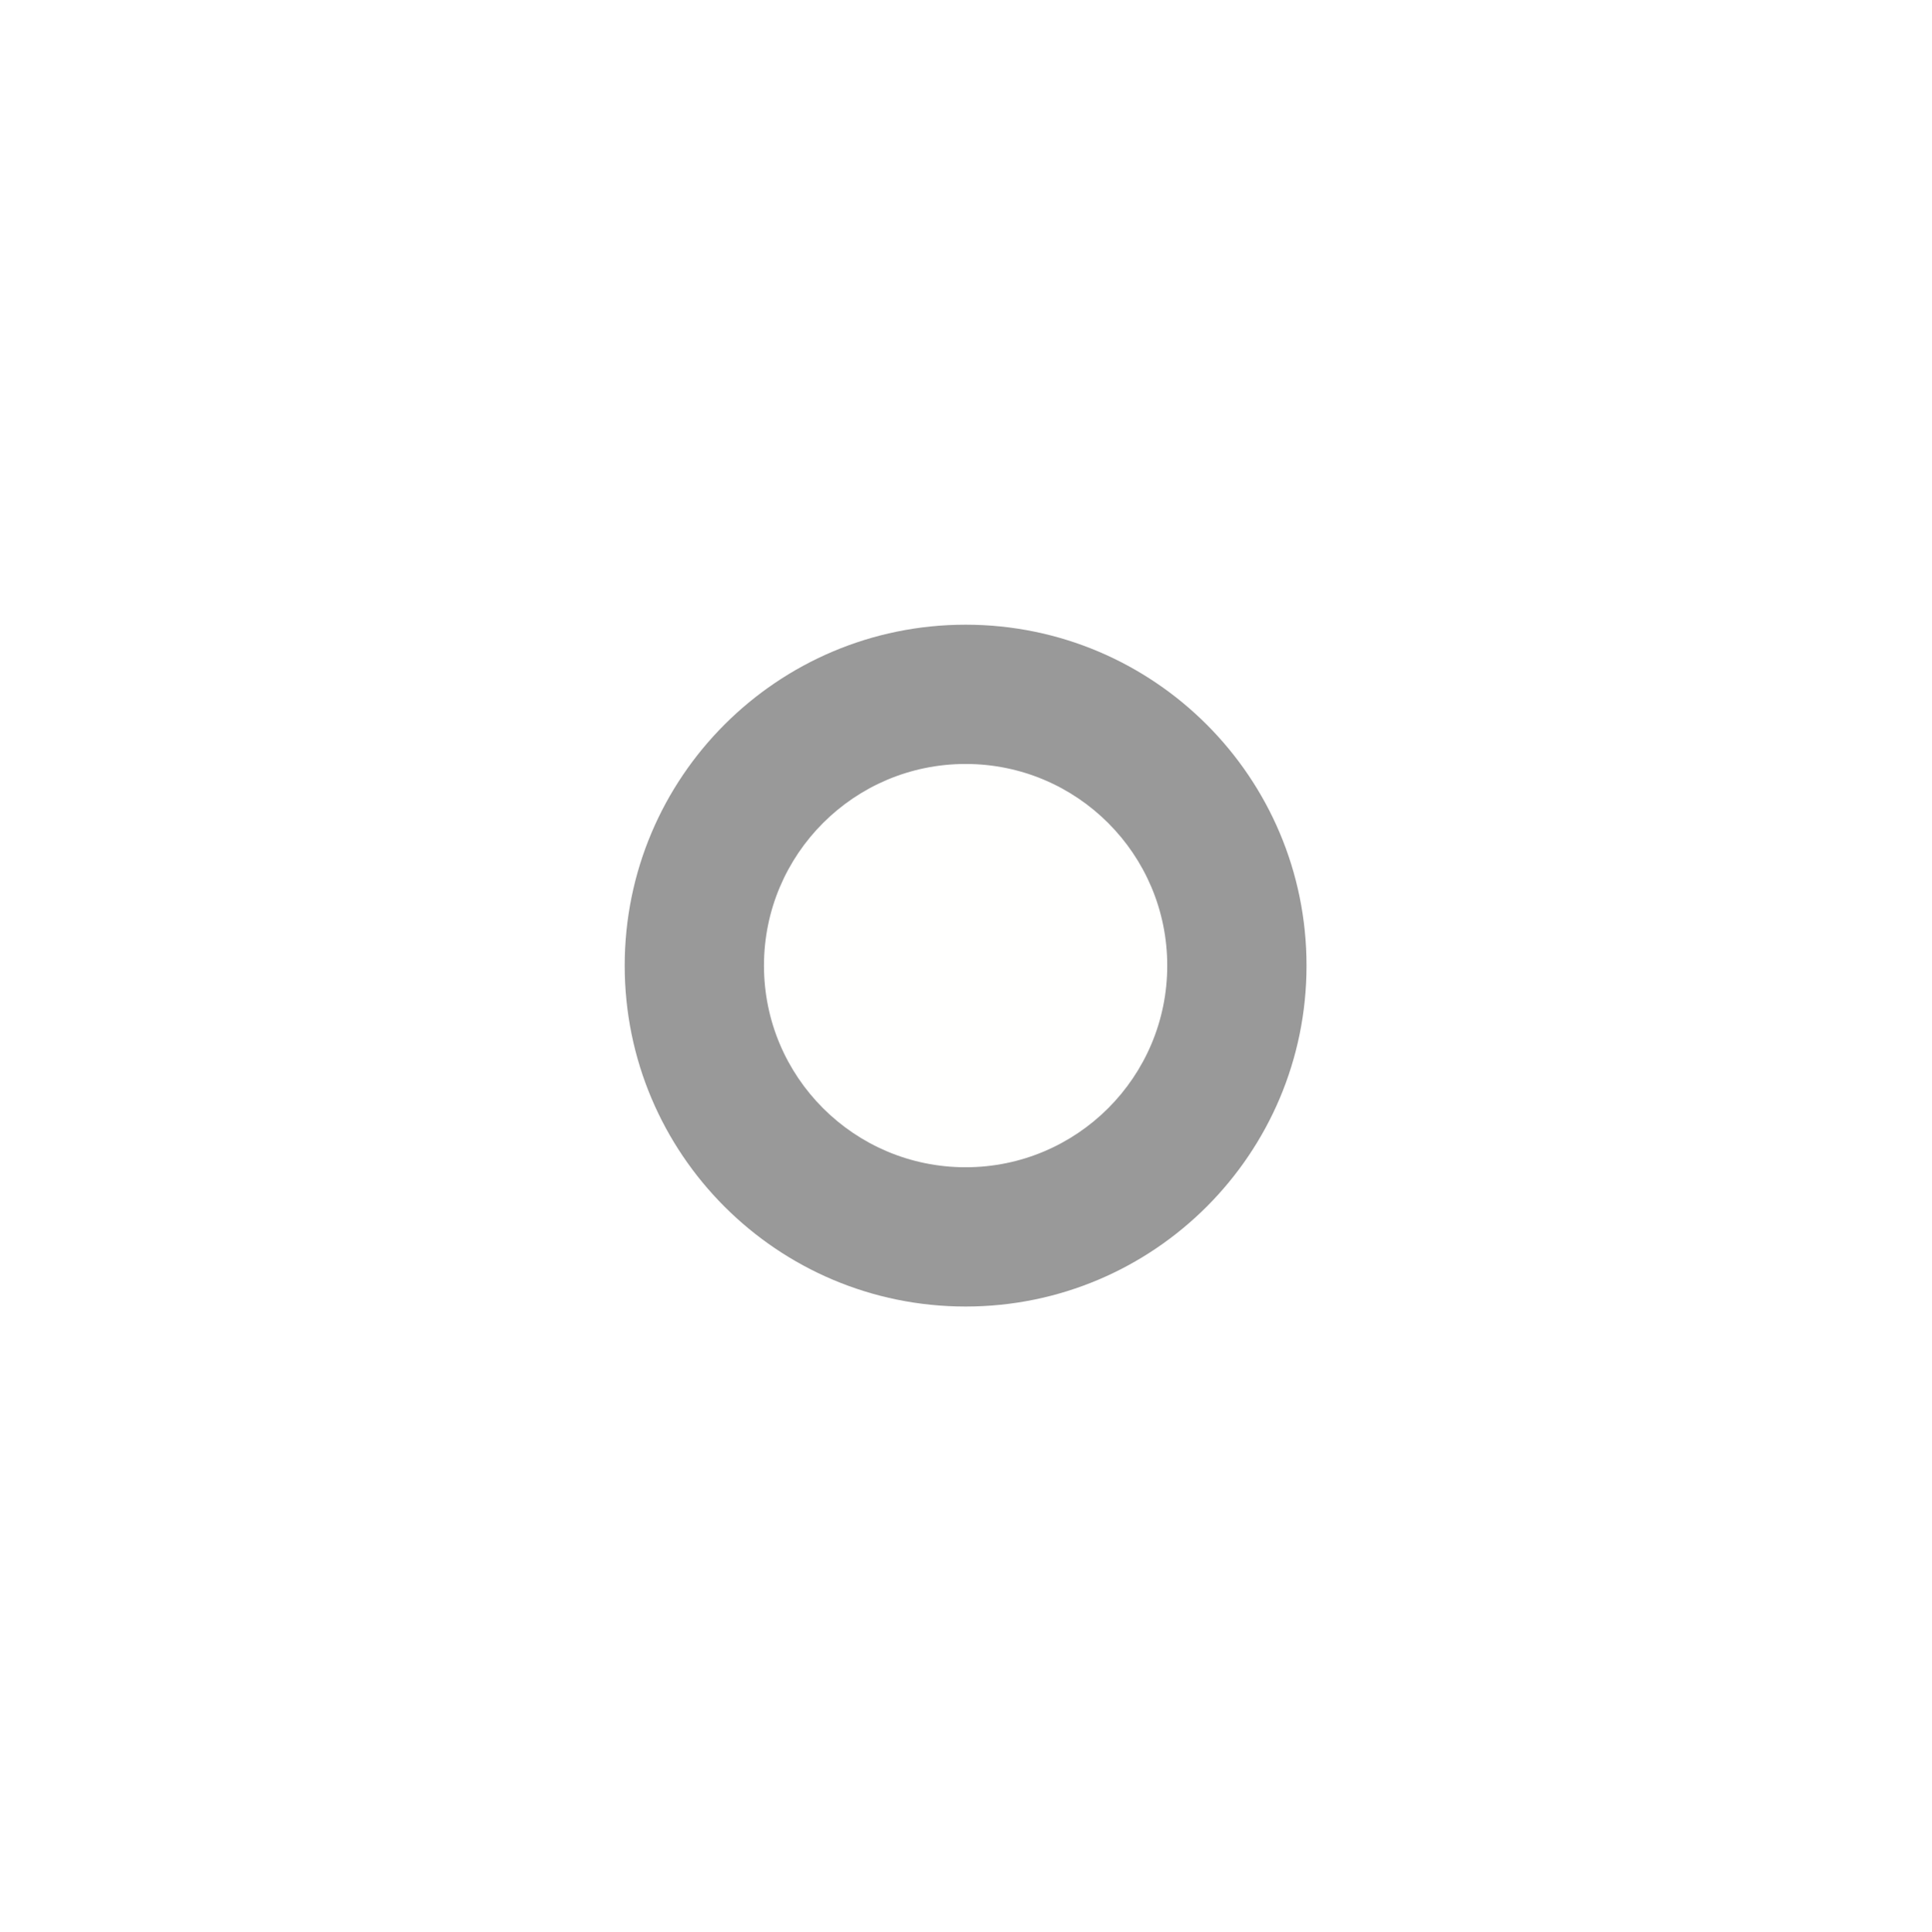
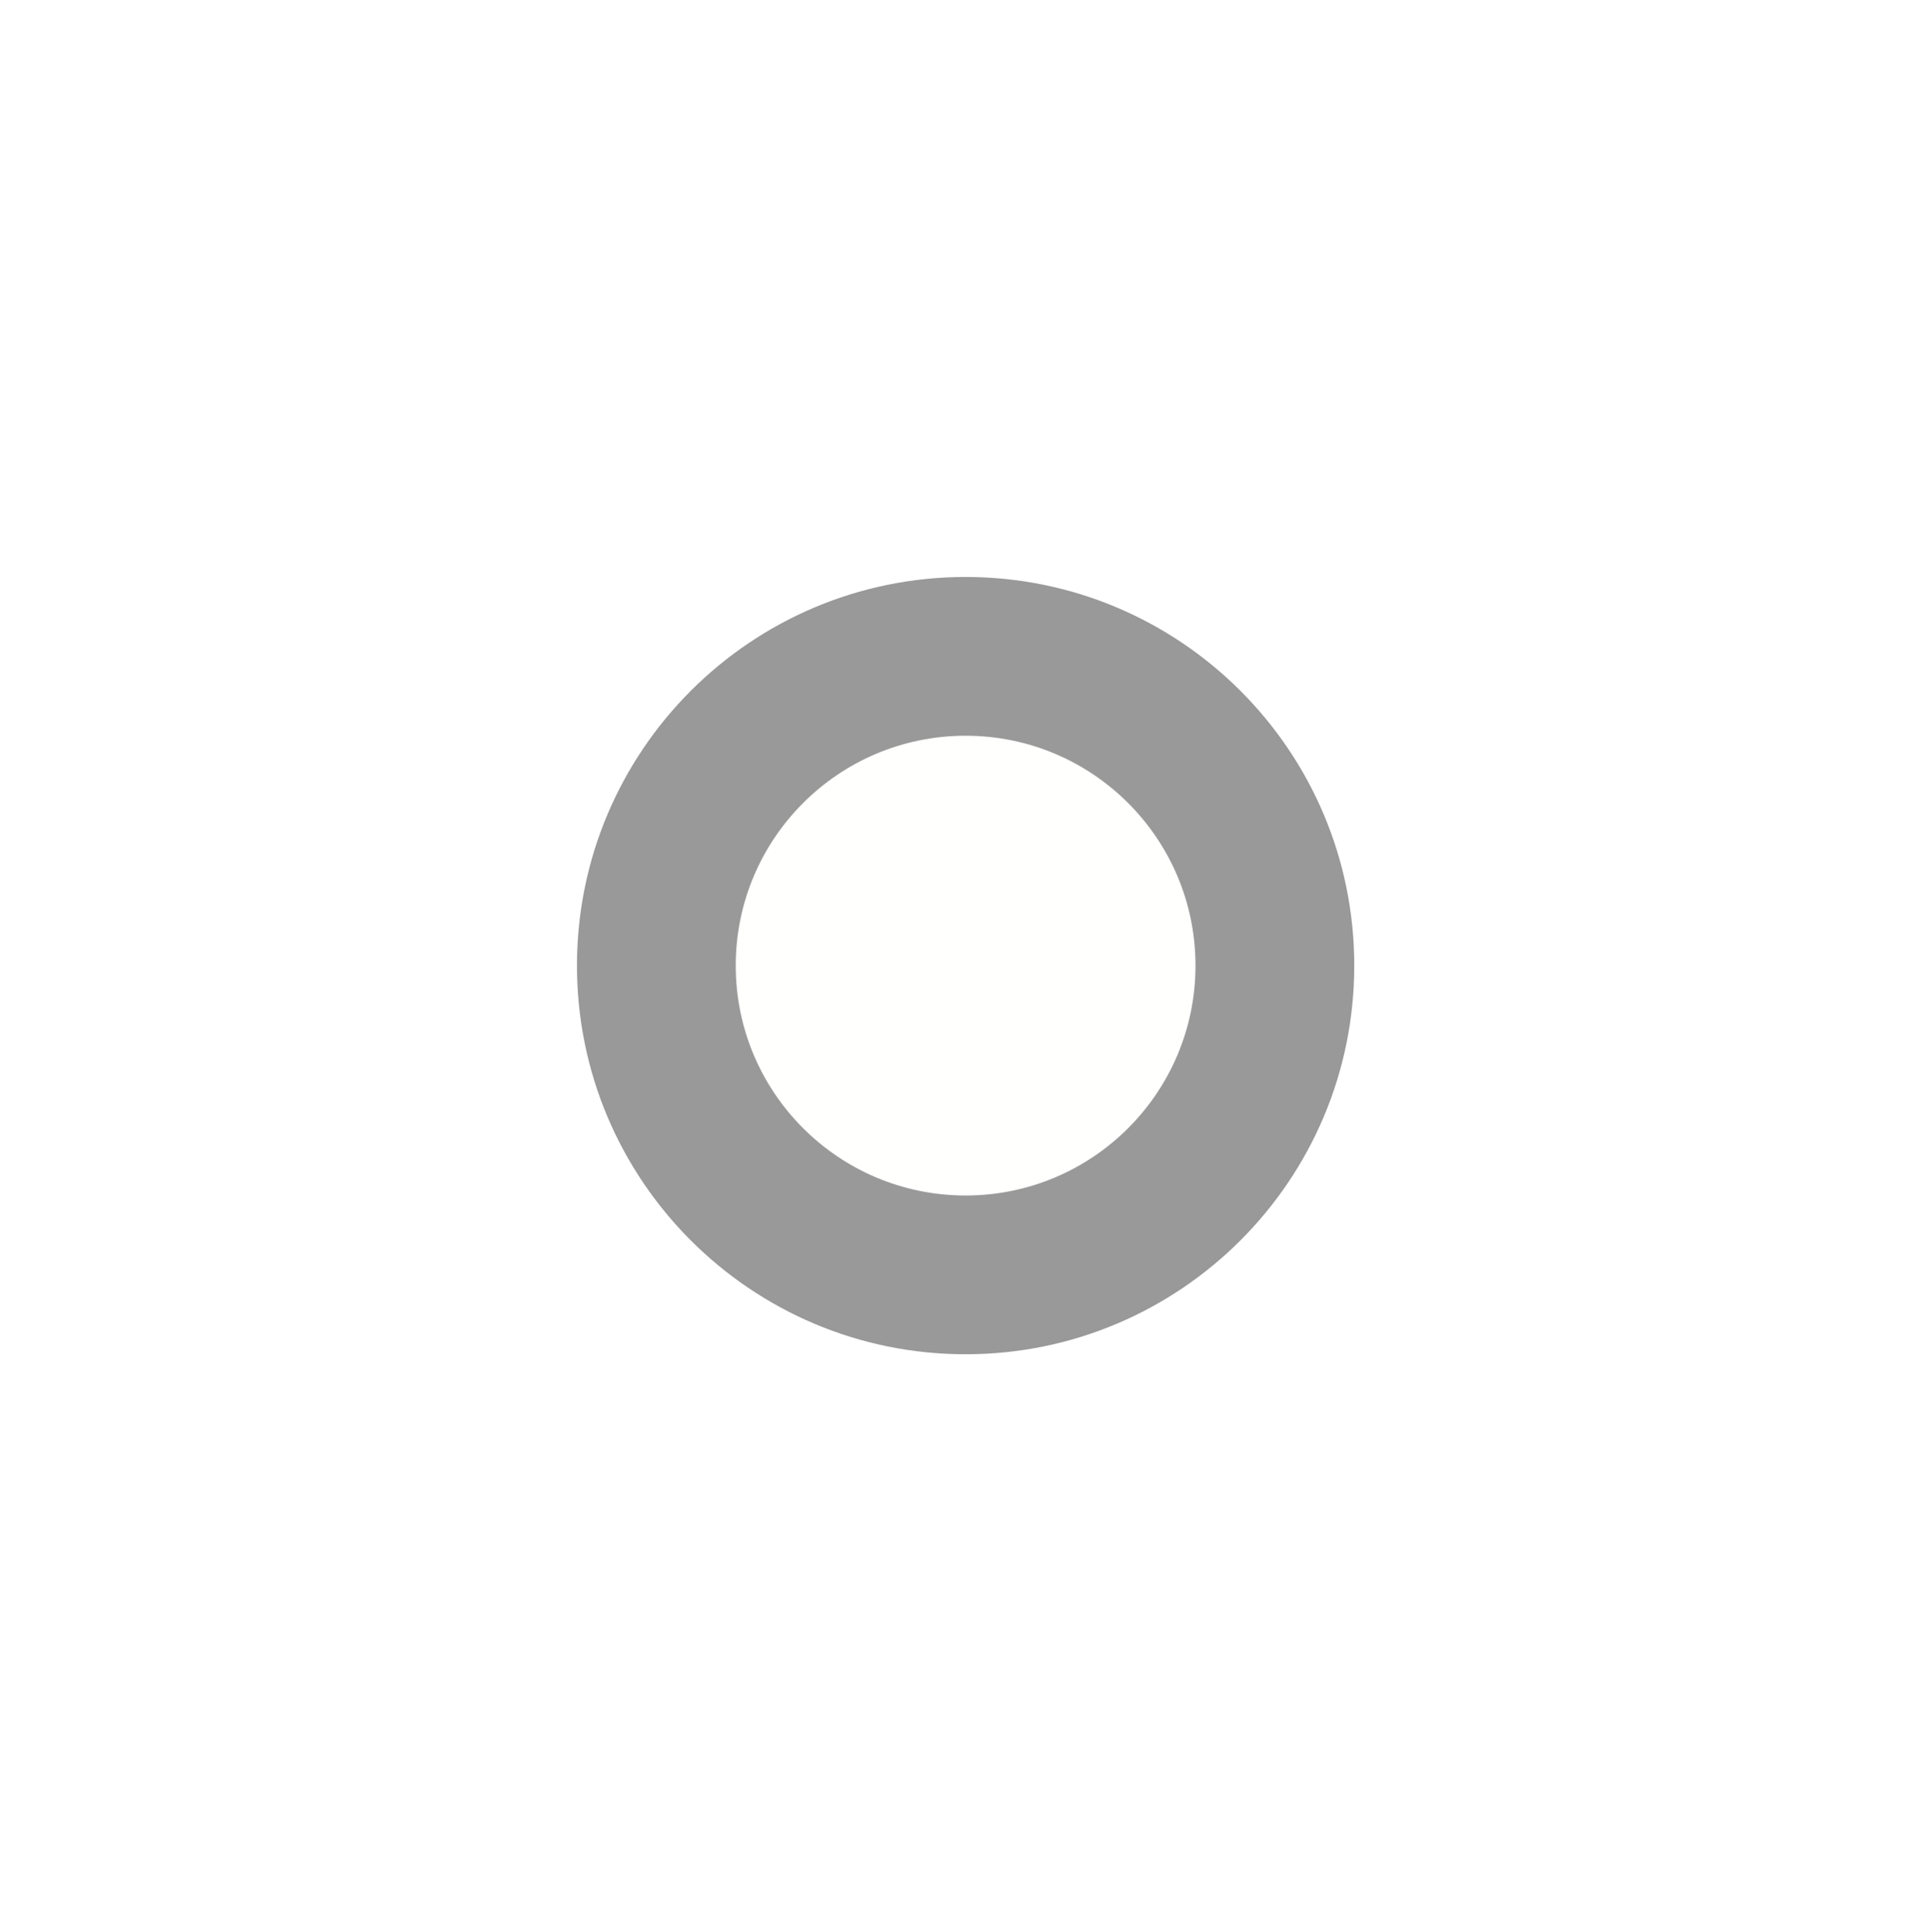
<svg xmlns="http://www.w3.org/2000/svg" width="580" height="580" id="svg2" version="1.1">
  <defs id="defs13" />
-   <g id="g5-0" transform="matrix(1.455443,0,0,1.455443,-132.0785,-132.0785)" style="fill:#000000;opacity:0.4;fill-opacity:1;stroke:none">
+   <g id="g5-0" transform="matrix(1.659205,0,0,1.659205,-191.1695,-191.1695)" style="opacity:0.4;fill:#000000;fill-opacity:1;stroke:none">
    <g id="g1327-7" style="fill:#000000;fill-opacity:1;stroke:none" />
-     <circle cx="290" cy="290" r="70.348" id="svg_1-3" d="m 360.348,290 c 0,38.852 -31.496,70.348 -70.348,70.348 -38.852,0 -70.348,-31.496 -70.348,-70.348 0,-38.852 31.496,-70.348 70.348,-70.348 38.852,0 70.348,31.496 70.348,70.348 z" style="fill:#000000;stroke:none;stroke-width:5;fill-opacity:1" />
+     <circle cx="290" cy="290" r="70.348" id="svg_1-3" style="fill:#000000;fill-opacity:1;stroke:none;stroke-width:5" />
  </g>
-   <g id="g5" transform="matrix(0.8313173,0,0,0.8313173,48.91797,48.91797)">
+   <g id="g5" transform="matrix(0.9477018,0,0,0.9477018,15.16648,15.16648)">
    <g id="g1327" />
-     <circle cx="290" cy="290" r="70.348" id="svg_1" d="m 360.348,290 c 0,38.852 -31.496,70.348 -70.348,70.348 -38.852,0 -70.348,-31.496 -70.348,-70.348 0,-38.852 31.496,-70.348 70.348,-70.348 38.852,0 70.348,31.496 70.348,70.348 z" style="fill:#fffffe;stroke:#fffffe;stroke-width:5" />
+     <circle cx="290" cy="290" r="70.348" id="svg_1" style="fill:#fffffe;stroke:#fffffe;stroke-width:5" />
  </g>
</svg>
